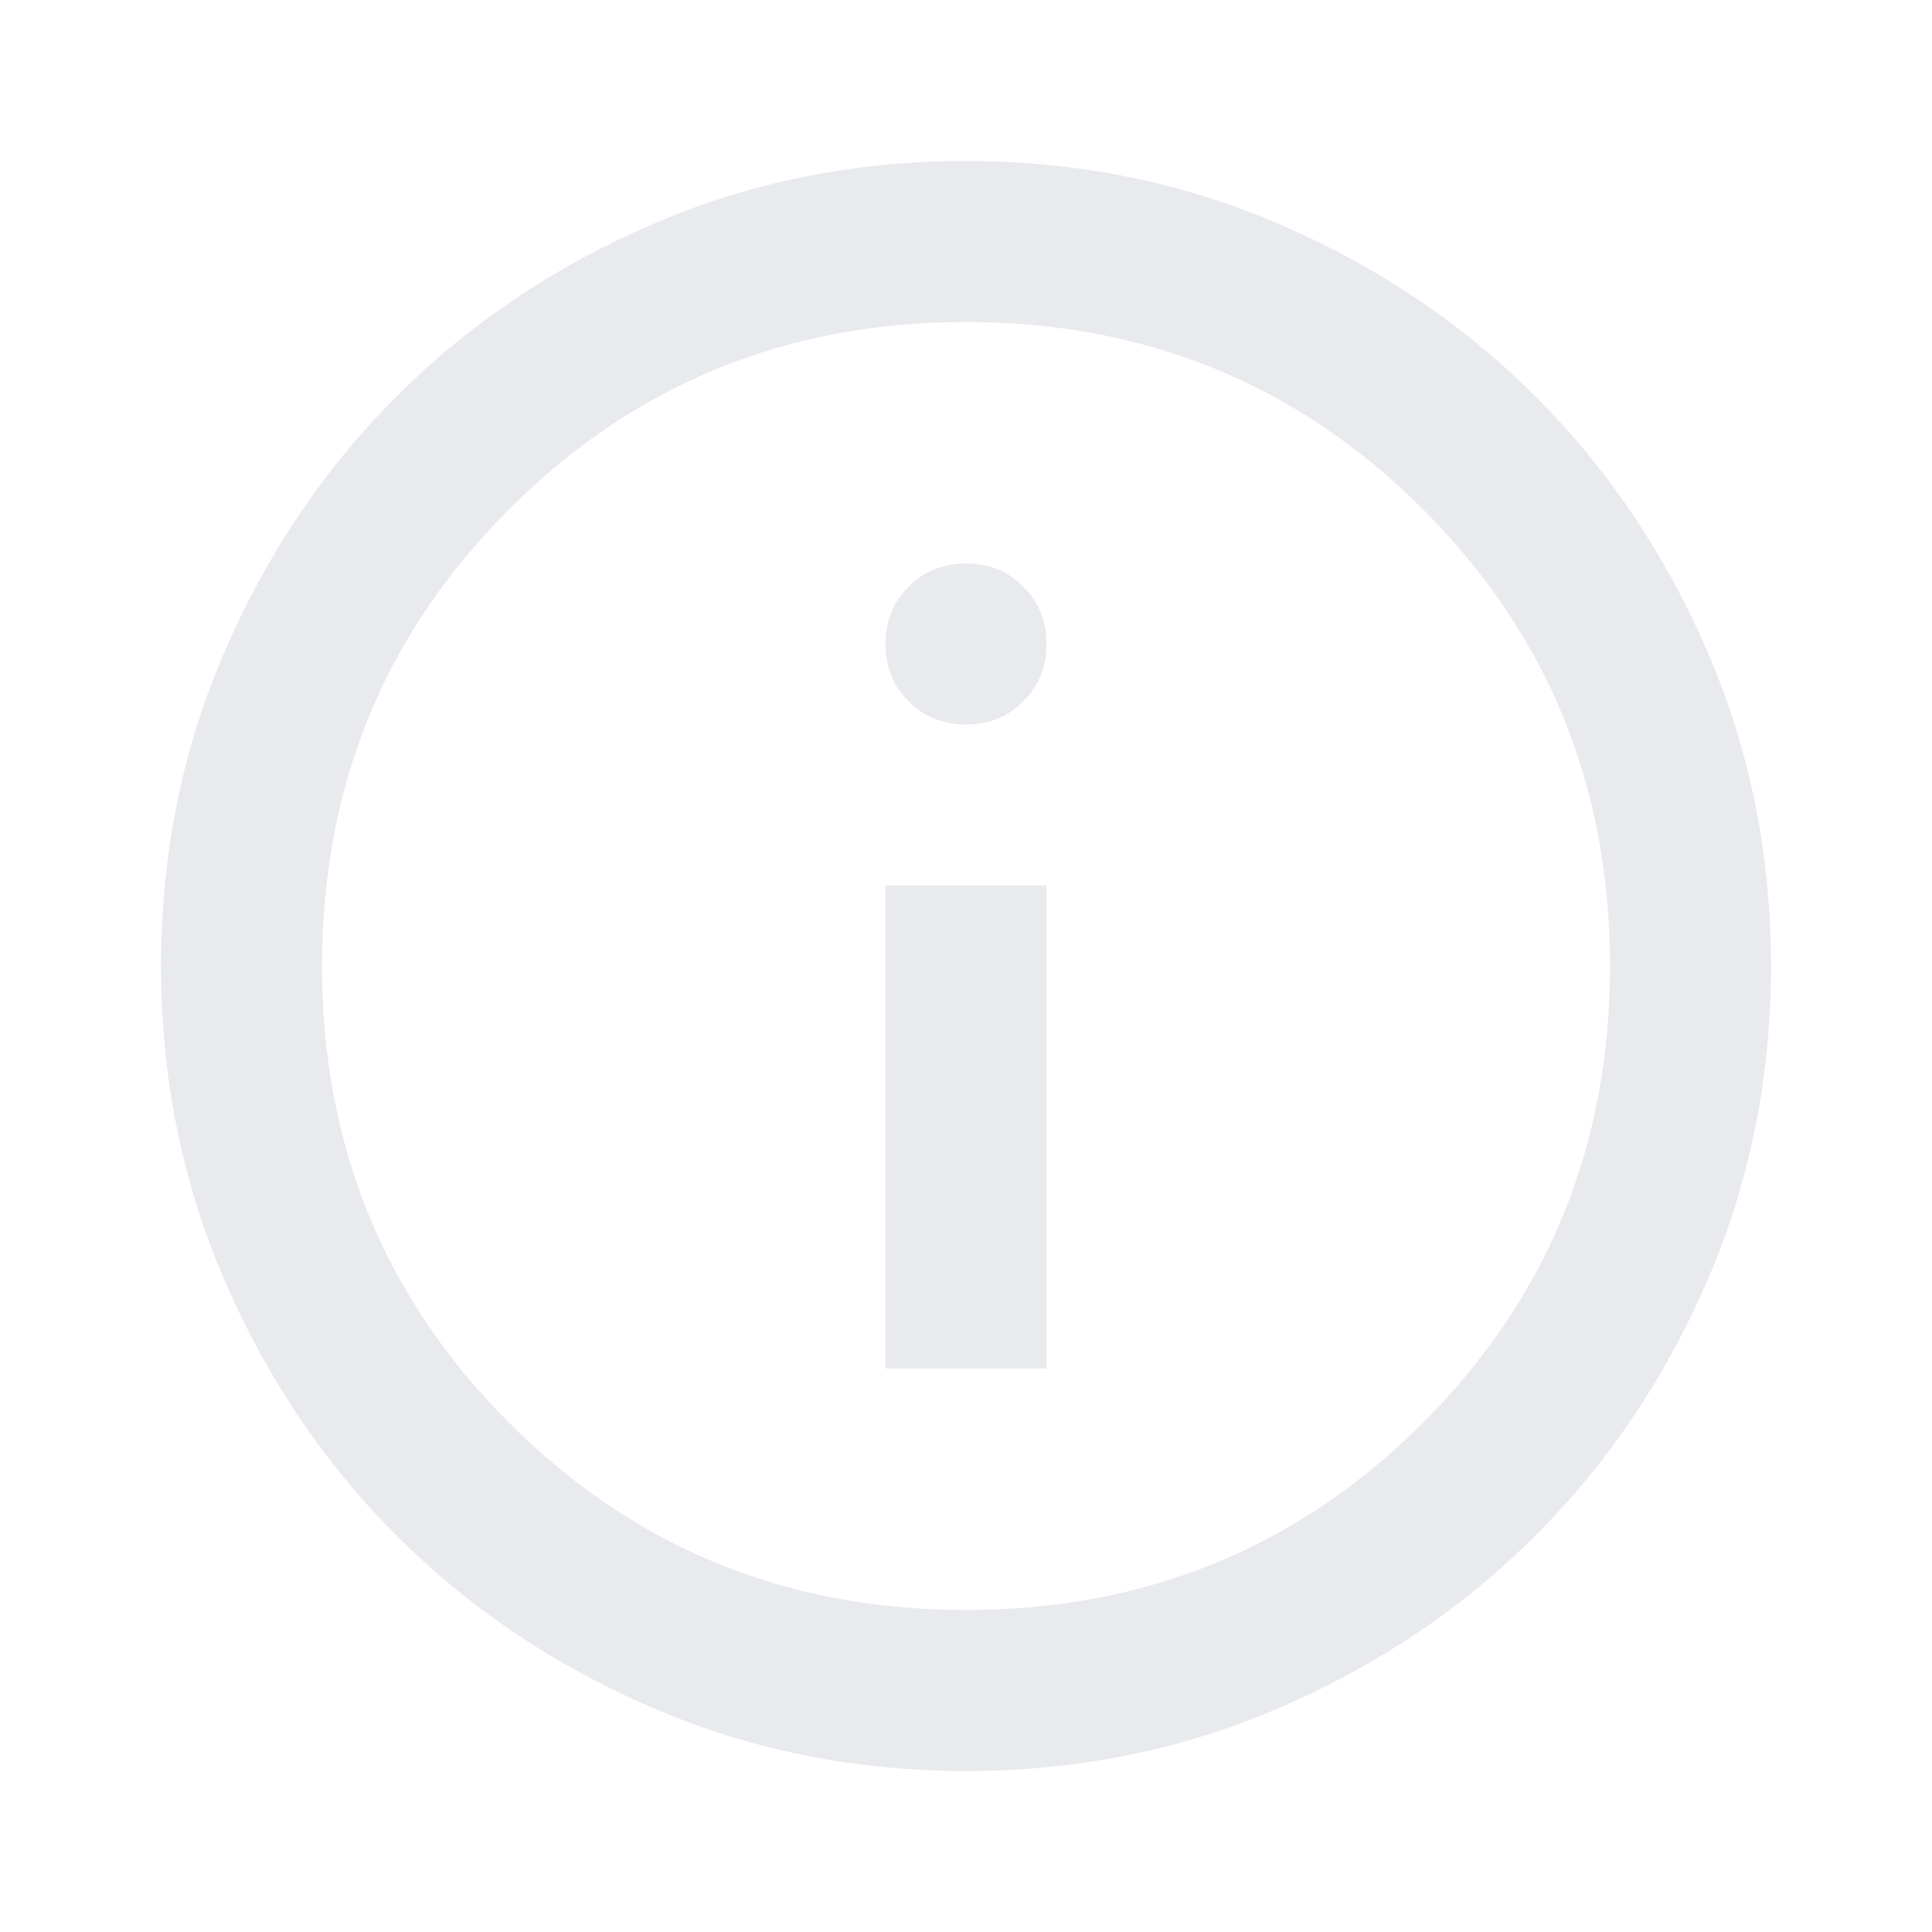
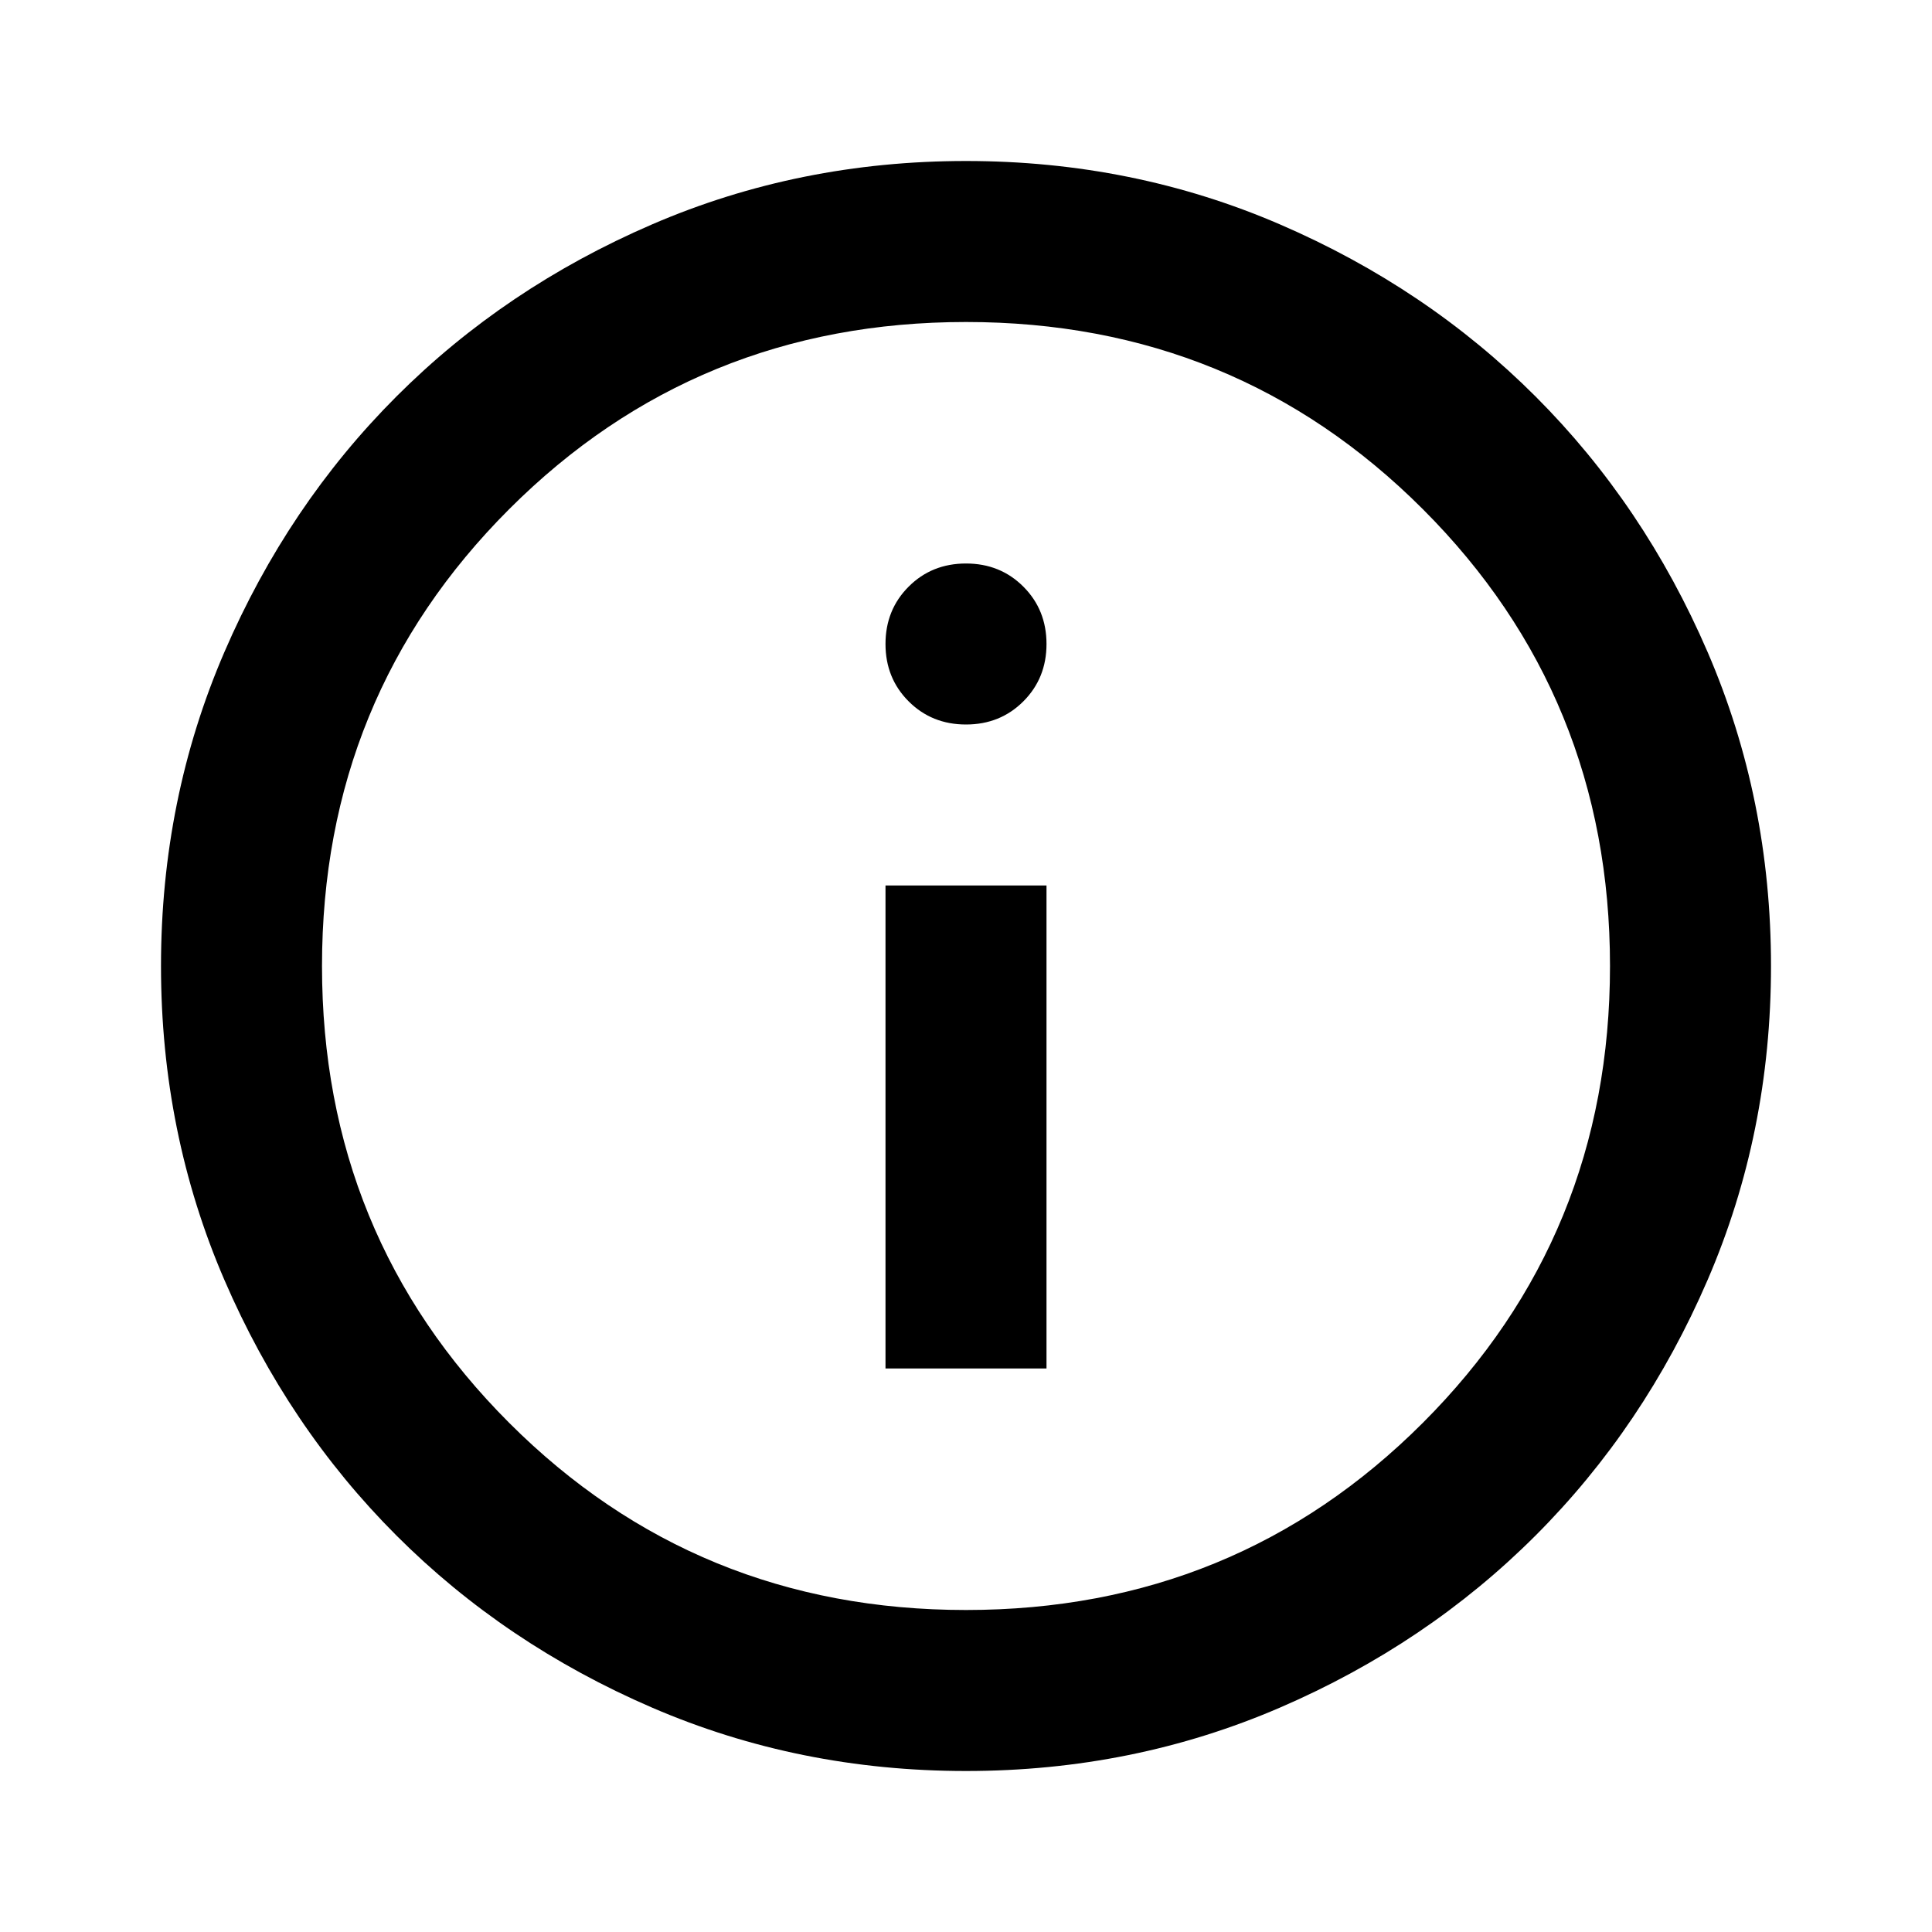
- <svg xmlns="http://www.w3.org/2000/svg" height="24px" viewBox="0 -960 960 960" width="24px" fill="#e8eaed">
+ <svg xmlns="http://www.w3.org/2000/svg" height="24px" viewBox="0 -960 960 960" width="24px">
  <path d="M440-280h80v-240h-80v240Zm40-320q17 0 28.5-11.5T520-640q0-17-11.5-28.5T480-680q-17 0-28.5 11.5T440-640q0 17 11.5 28.5T480-600Zm0 520q-83 0-156-31.5T197-197q-54-54-85.5-127T80-480q0-83 31.5-156T197-763q54-54 127-85.5T480-880q83 0 156 31.5T763-763q54 54 85.5 127T880-480q0 83-31.5 156T763-197q-54 54-127 85.5T480-80Zm0-80q134 0 227-93t93-227q0-134-93-227t-227-93q-134 0-227 93t-93 227q0 134 93 227t227 93Zm0-320Z" />
</svg>
